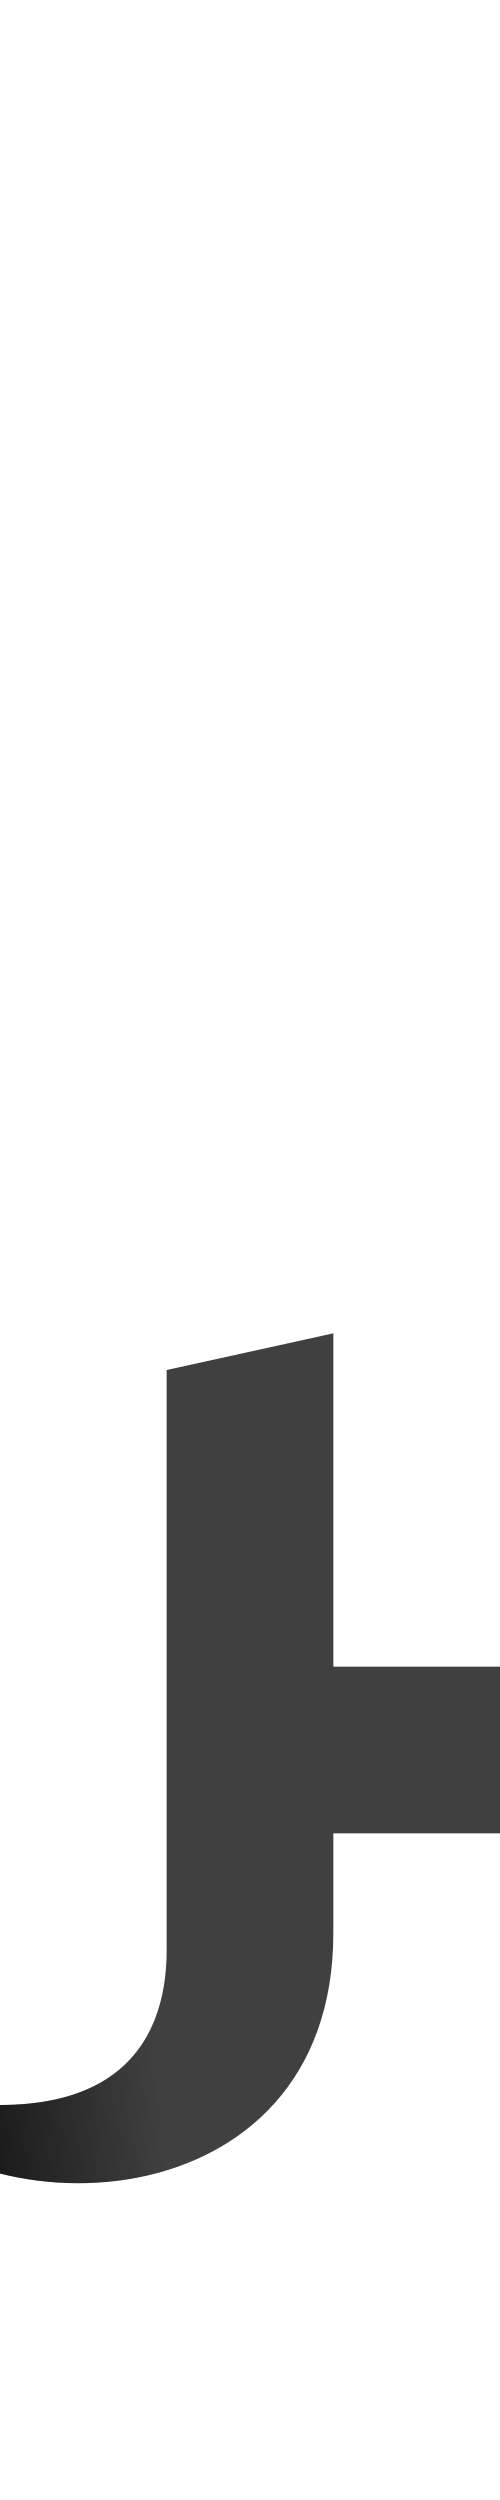
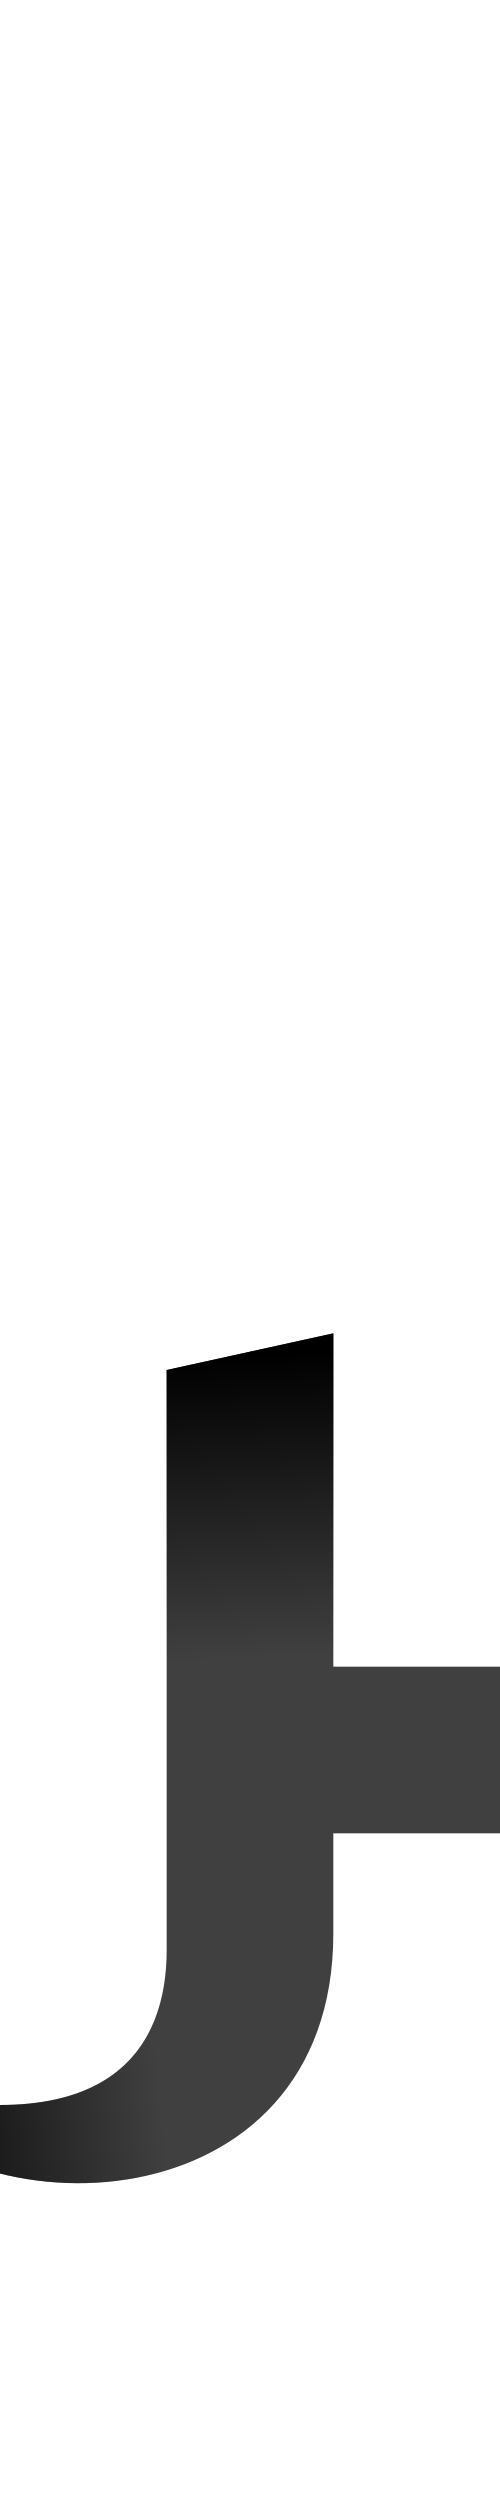
<svg xmlns="http://www.w3.org/2000/svg" xmlns:xlink="http://www.w3.org/1999/xlink" version="1.1" viewBox="0 0 300.0 1500.0" width="300.0" height="1500.0" id="svg1424">
  <defs id="defs1426">
    <linearGradient xlink:href="#linearGradient1523" id="linearGradient1525" x1="-82.987" y1="-148.254" x2="93.289" y2="-130.133" gradientUnits="userSpaceOnUse" />
    <linearGradient id="linearGradient1523">
      <stop style="stop-color:#000000;stop-opacity:1;" offset="0" id="stop1519" />
      <stop style="stop-color:#000000;stop-opacity:0;" offset="1" id="stop1521" />
    </linearGradient>
    <linearGradient xlink:href="#linearGradient1523" id="linearGradient1699" gradientUnits="userSpaceOnUse" x1="-82.987" y1="-148.254" x2="93.289" y2="-130.133" />
+     <linearGradient xlink:href="#linearGradient1523" id="linearGradient141" gradientUnits="userSpaceOnUse" x1="144.53" y1="286.645" x2="153.691" y2="105.437" gradientTransform="matrix(1,0,0,-1,0,1100)" />
  </defs>
  <g transform="matrix(1 0 0 -1 0 1100.0)" id="g1422">
    <path fill="#404040" d="M174.0 0.0H320.0V100.0H174.0V0.0ZM-85.0 -150.0C-19.0 -244.0 200.0 -237.0 200.0 -60.0V300.0L100.0 278.0V-70.0C100.0 -127.0 68.0 -191.0 -85.0 -150.0Z" id="path1420" />
  </g>
  <g transform="matrix(1,0,0,-1,0,1100)" id="g1442" style="fill:url(#linearGradient1525);fill-opacity:1">
    <path fill="#404040" d="m -85,-150 c 66,-94 285,-87 285,90 V 300 L 100,278 V -70 c 0,-57 -32,-121 -185,-80 z" id="path1440" style="fill:url(#linearGradient1699);fill-opacity:1" />
  </g>
+   <path fill="#404040" d="m -85,1250 c 66,94 285,87 285,-90 V 800 l -100,22 v 348 c 0,57 -32,121 -185,80 z" id="path116" style="fill:url(#linearGradient141);fill-opacity:1" />
</svg>
